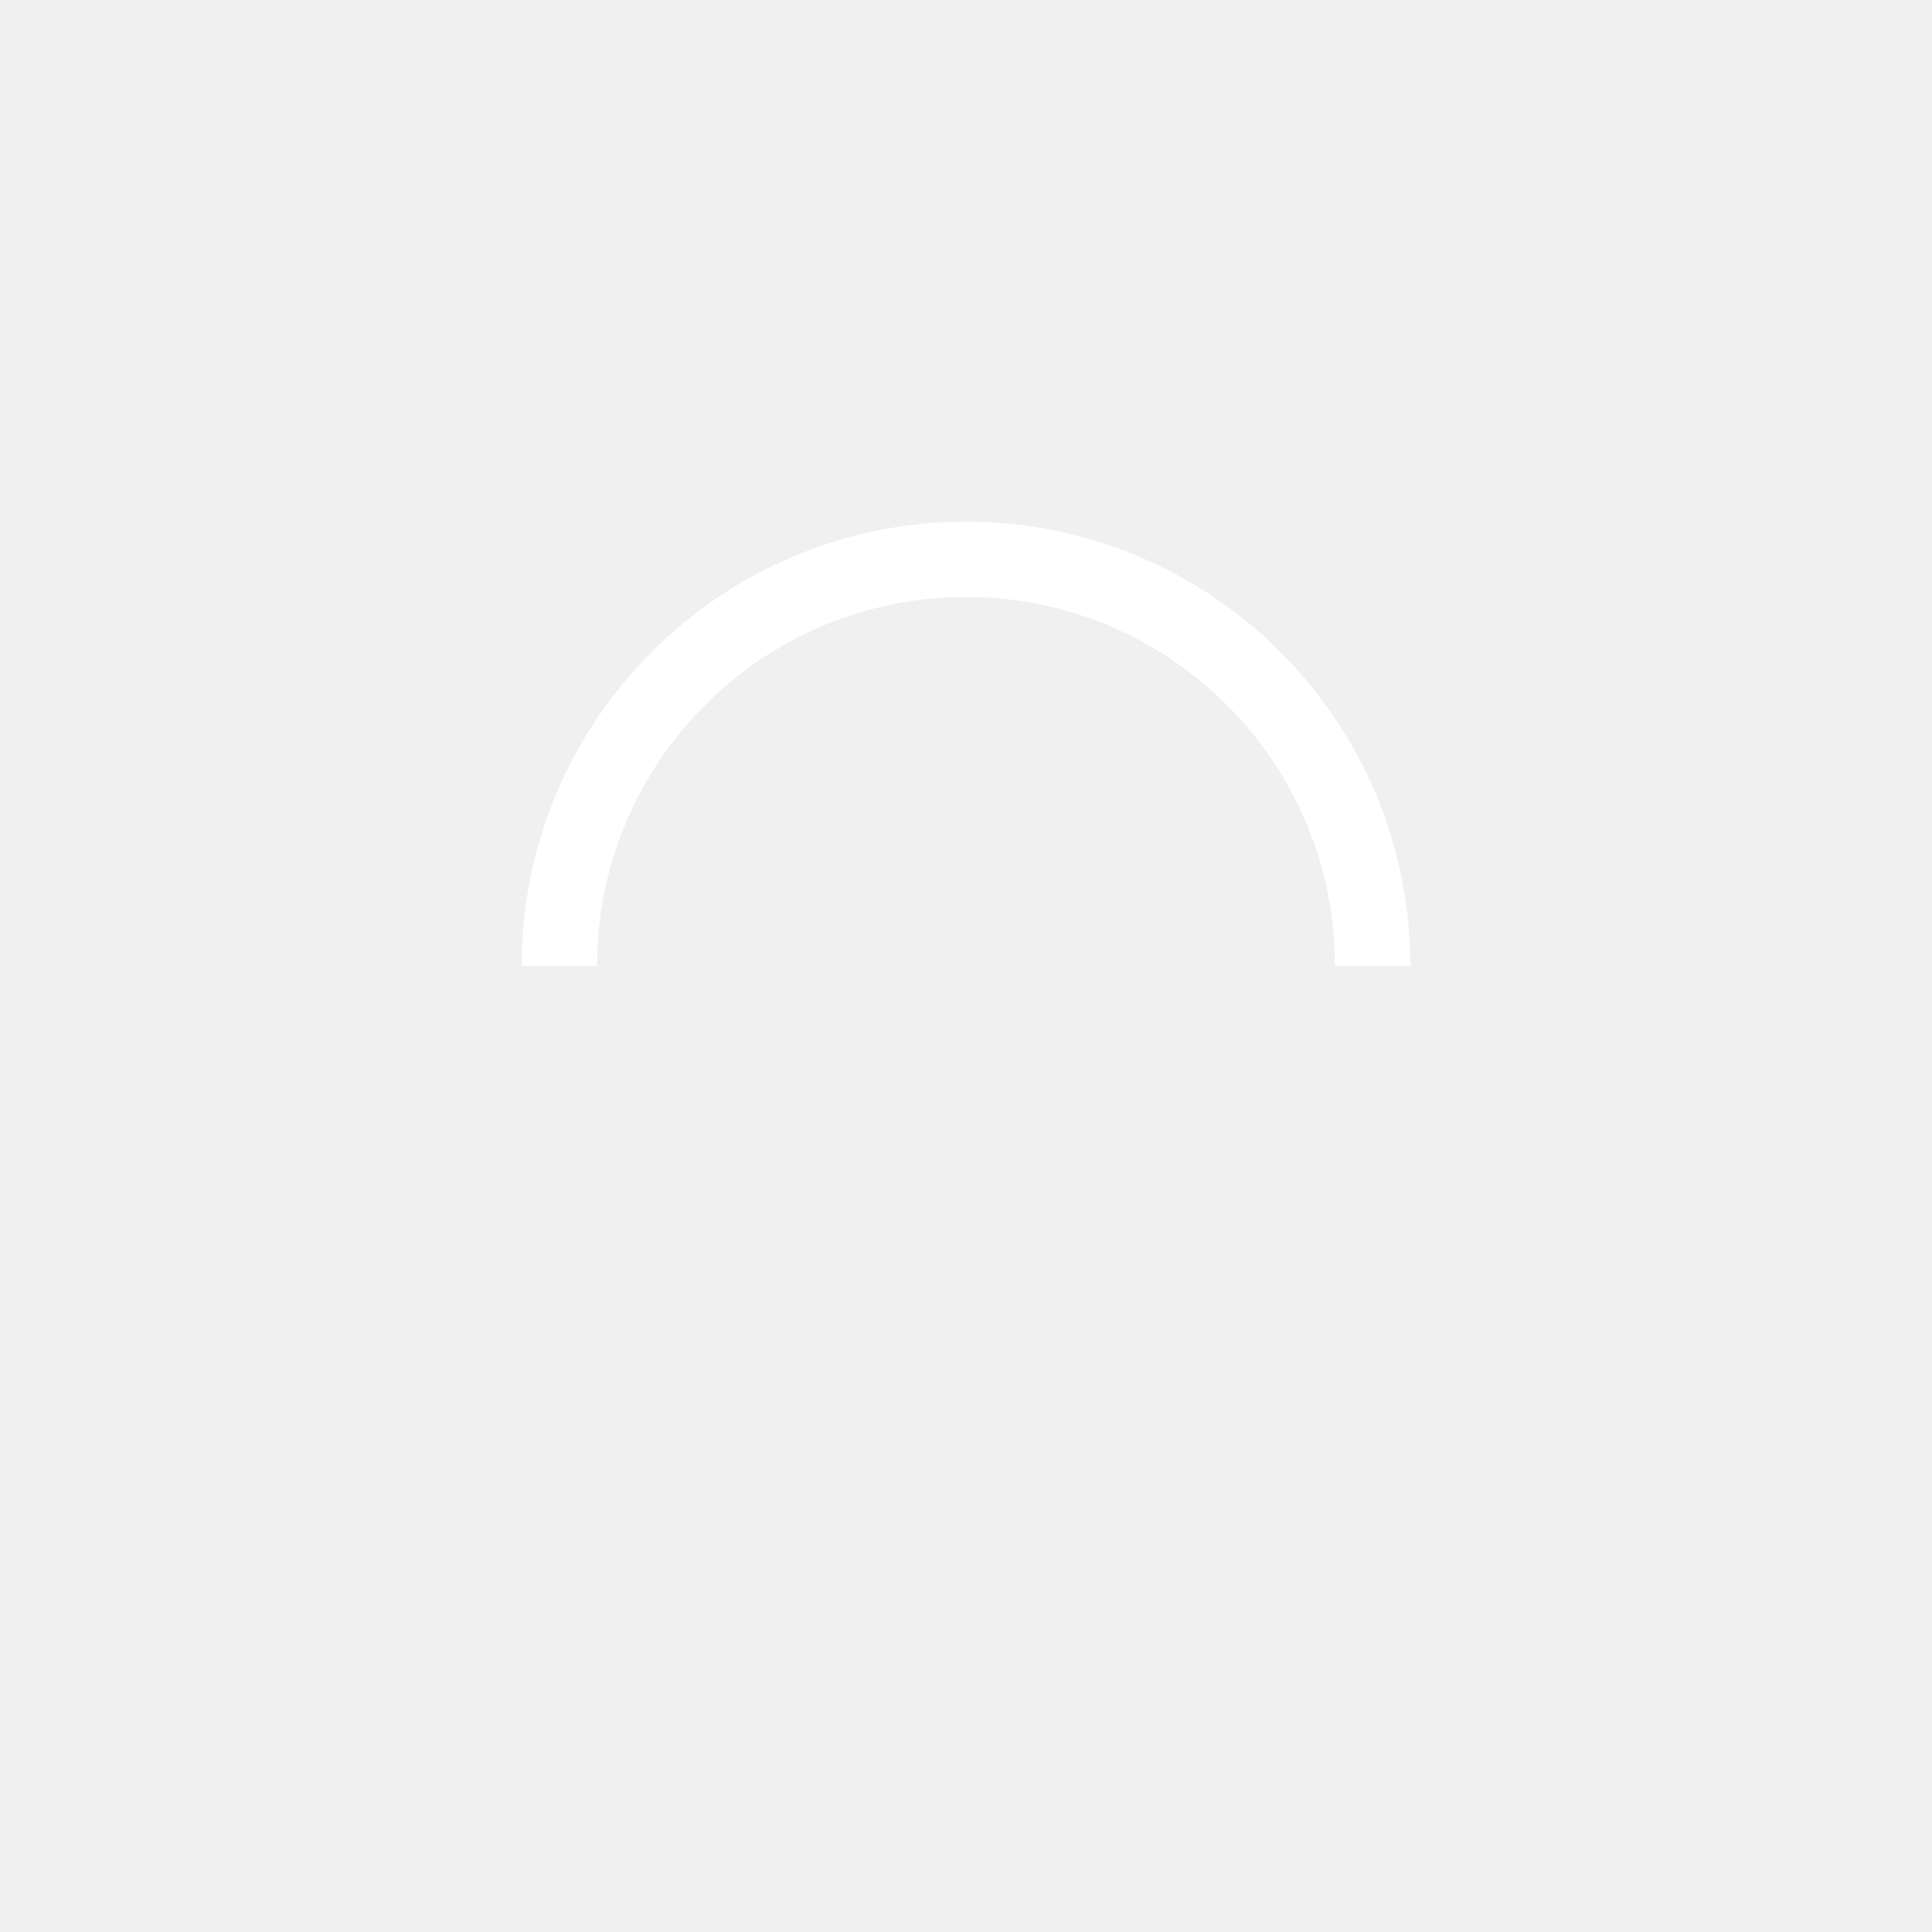
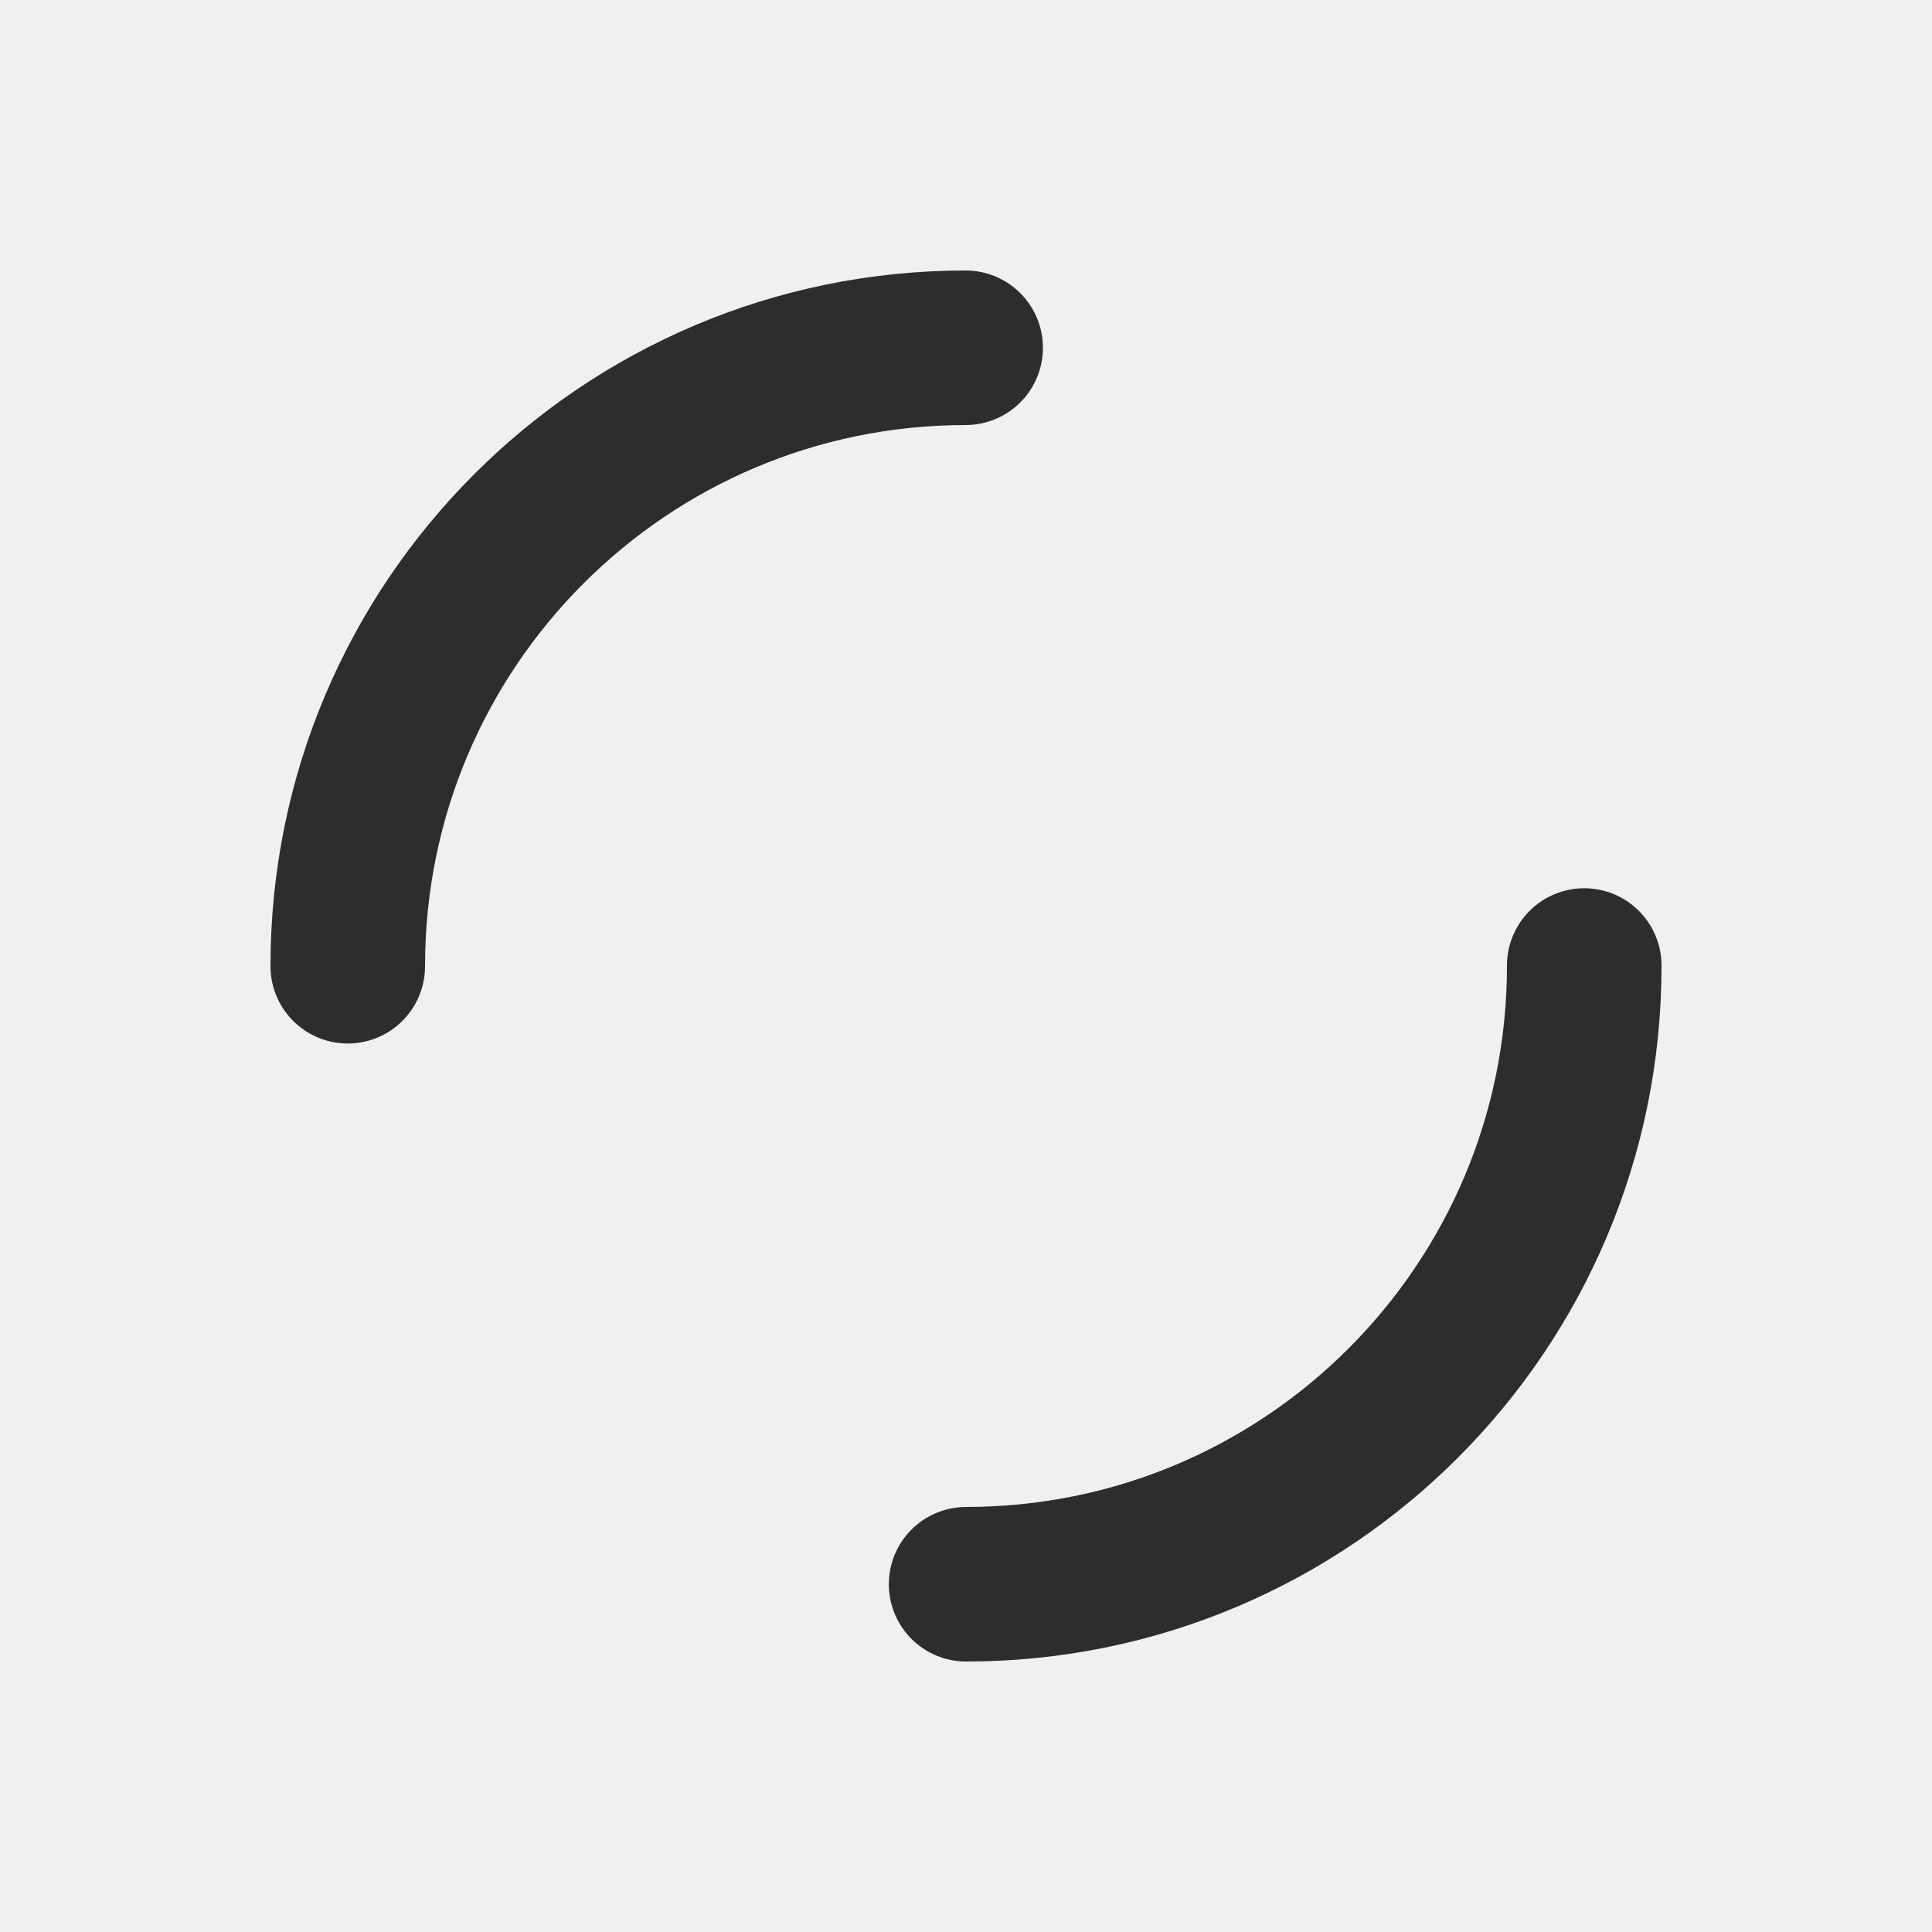
- <svg xmlns="http://www.w3.org/2000/svg" version="1.1" id="L9" x="0px" y="0px" viewBox="0 0 100 100" enable-background="new 0 0 0 0" xml:space="preserve" width="60" height="60">
-   <path fill="#fff" d="M73,50c0-12.7-10.3-23-23-23S27,37.3,27,50 M30.9,50c0-10.5,8.5-19.1,19.1-19.1S69.1,39.5,69.1,50">
-     <animateTransform attributeName="transform" attributeType="XML" type="rotate" dur="1s" from="0 50 50" to="360 50 50" repeatCount="indefinite" />
-   </path>
+ <svg xmlns="http://www.w3.org/2000/svg" style="margin: auto; background: rgb(255, 255, 255); display: block; shape-rendering: auto;" width="32" height="32" viewBox="0 0 100 100" preserveAspectRatio="xMidYMid">
+   <circle cx="50" cy="50" r="32" stroke-width="8" stroke="#2d2d2d" stroke-dasharray="50.265 50.265" fill="none" stroke-linecap="round">
+     <animateTransform attributeName="transform" type="rotate" repeatCount="indefinite" dur="1s" keyTimes="0;1" values="0 50 50;360 50 50" />
+   </circle>
</svg>
